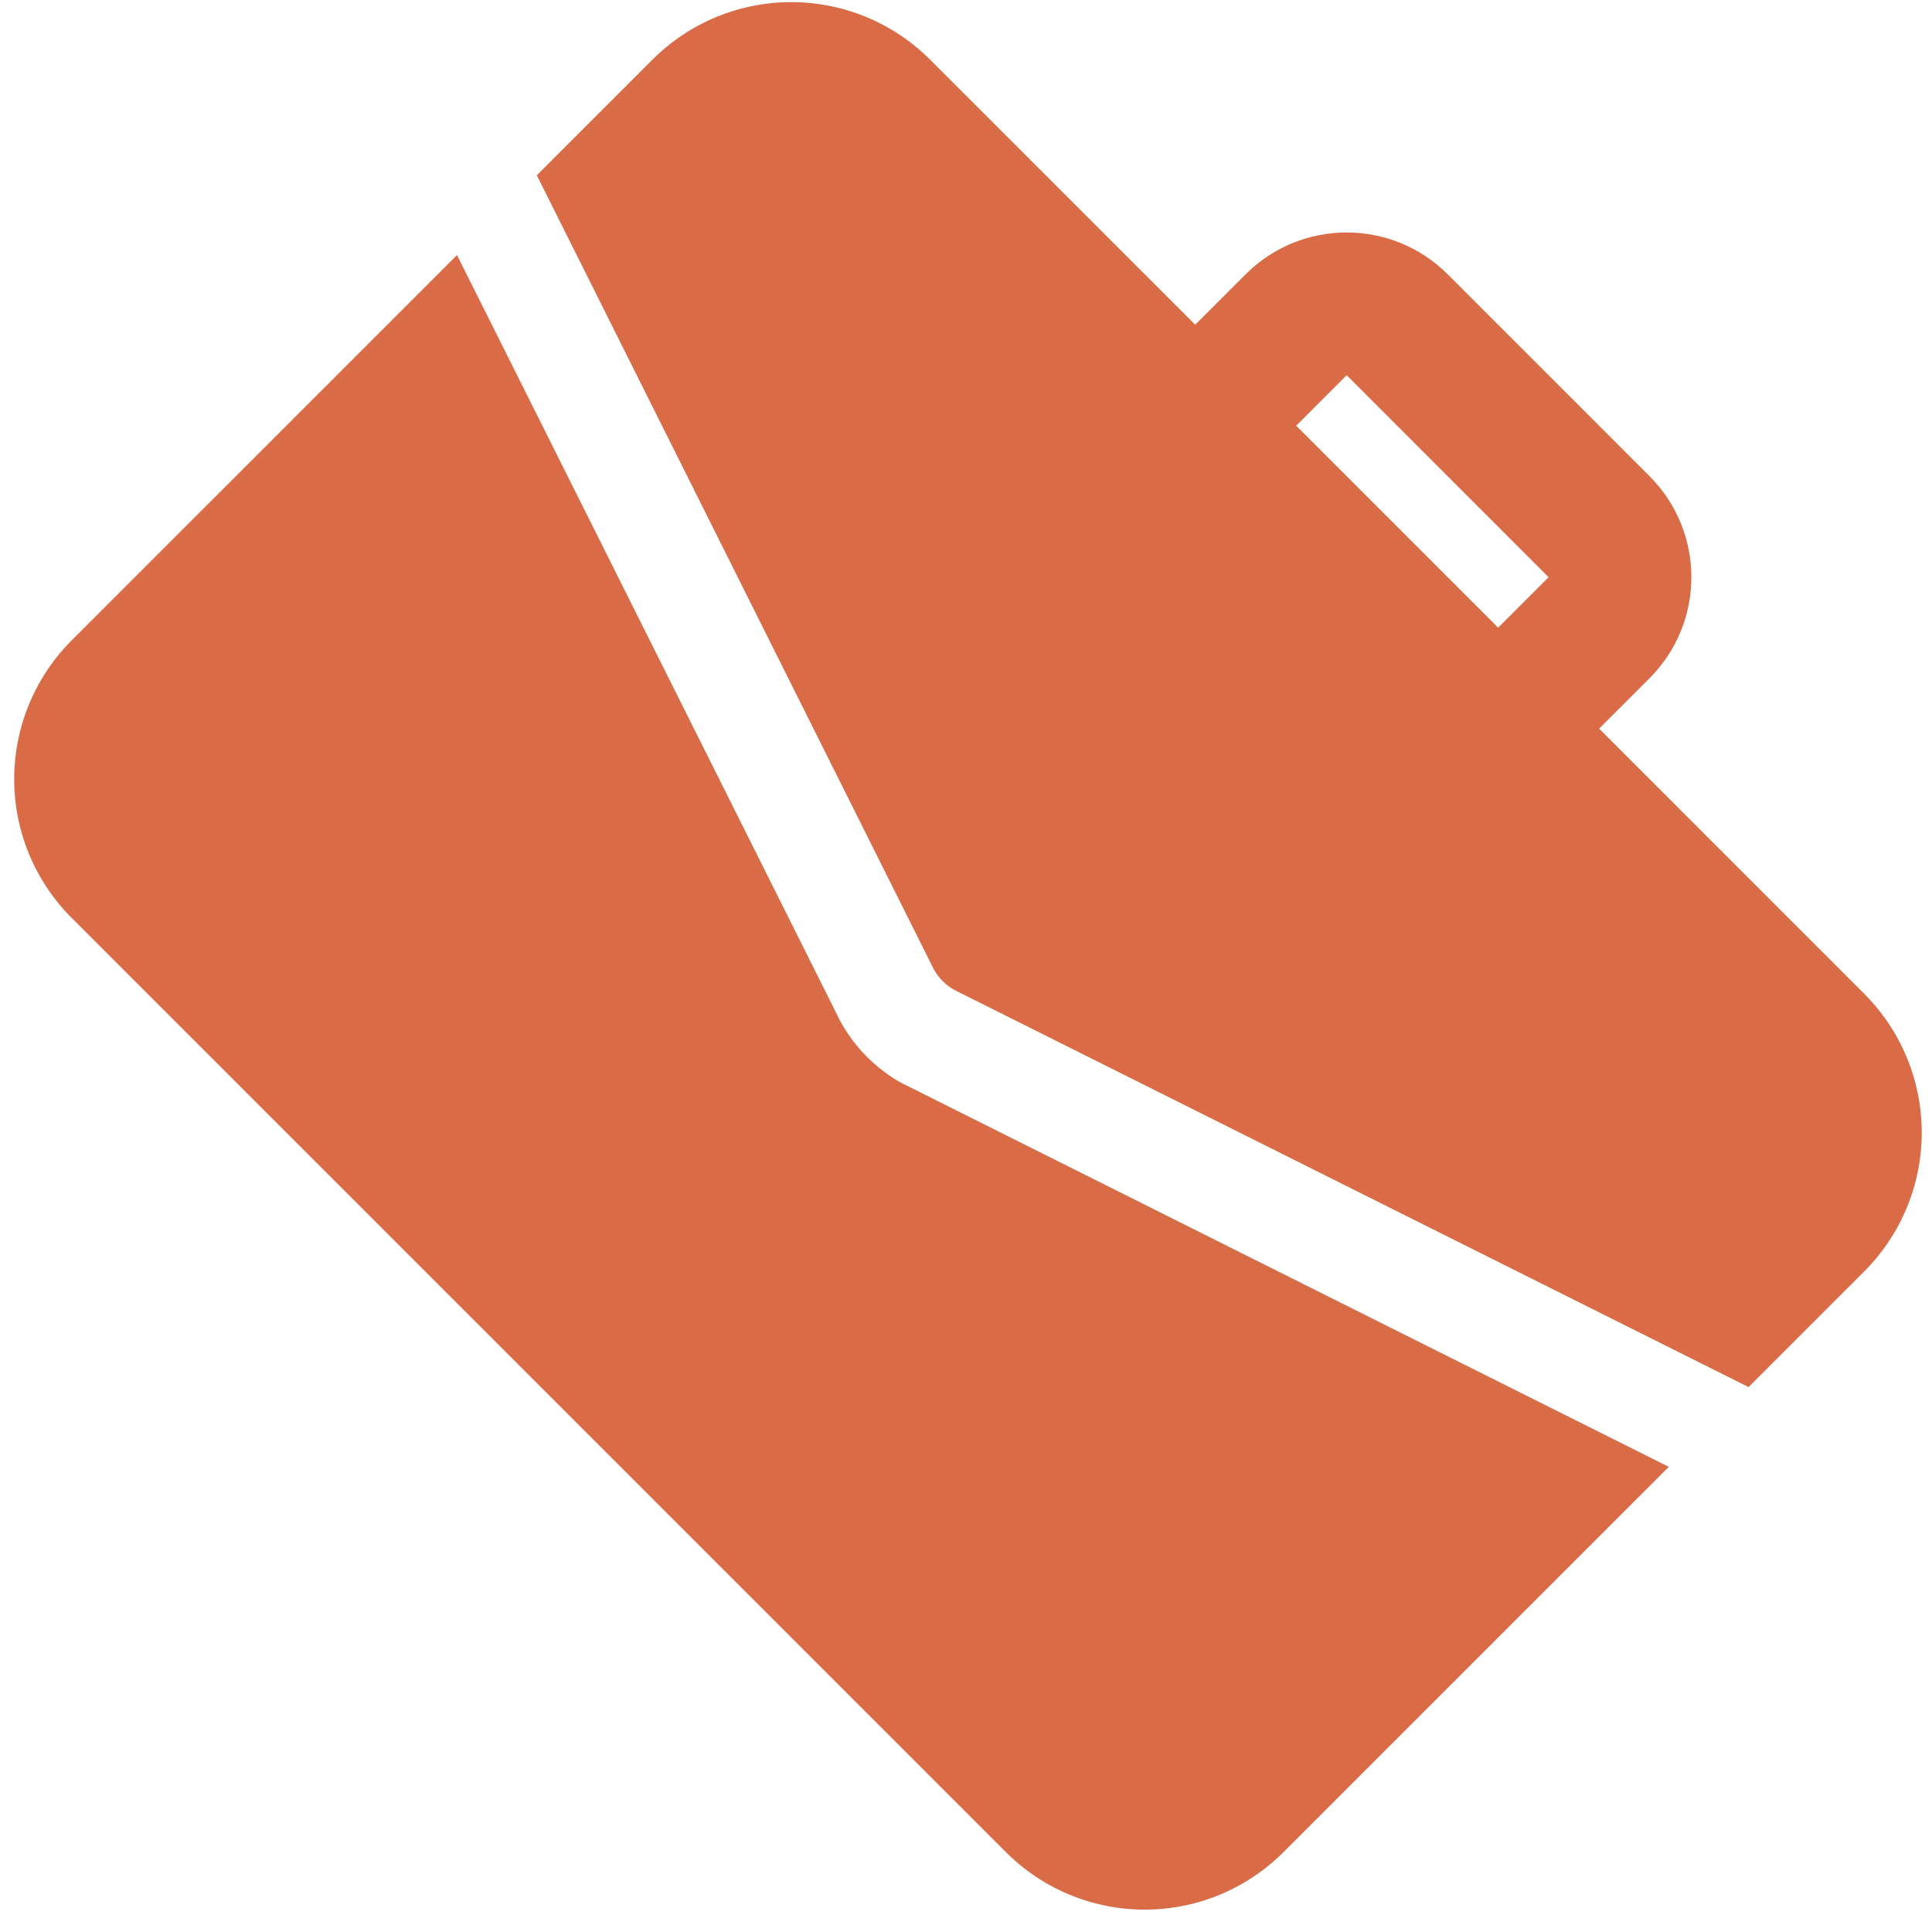
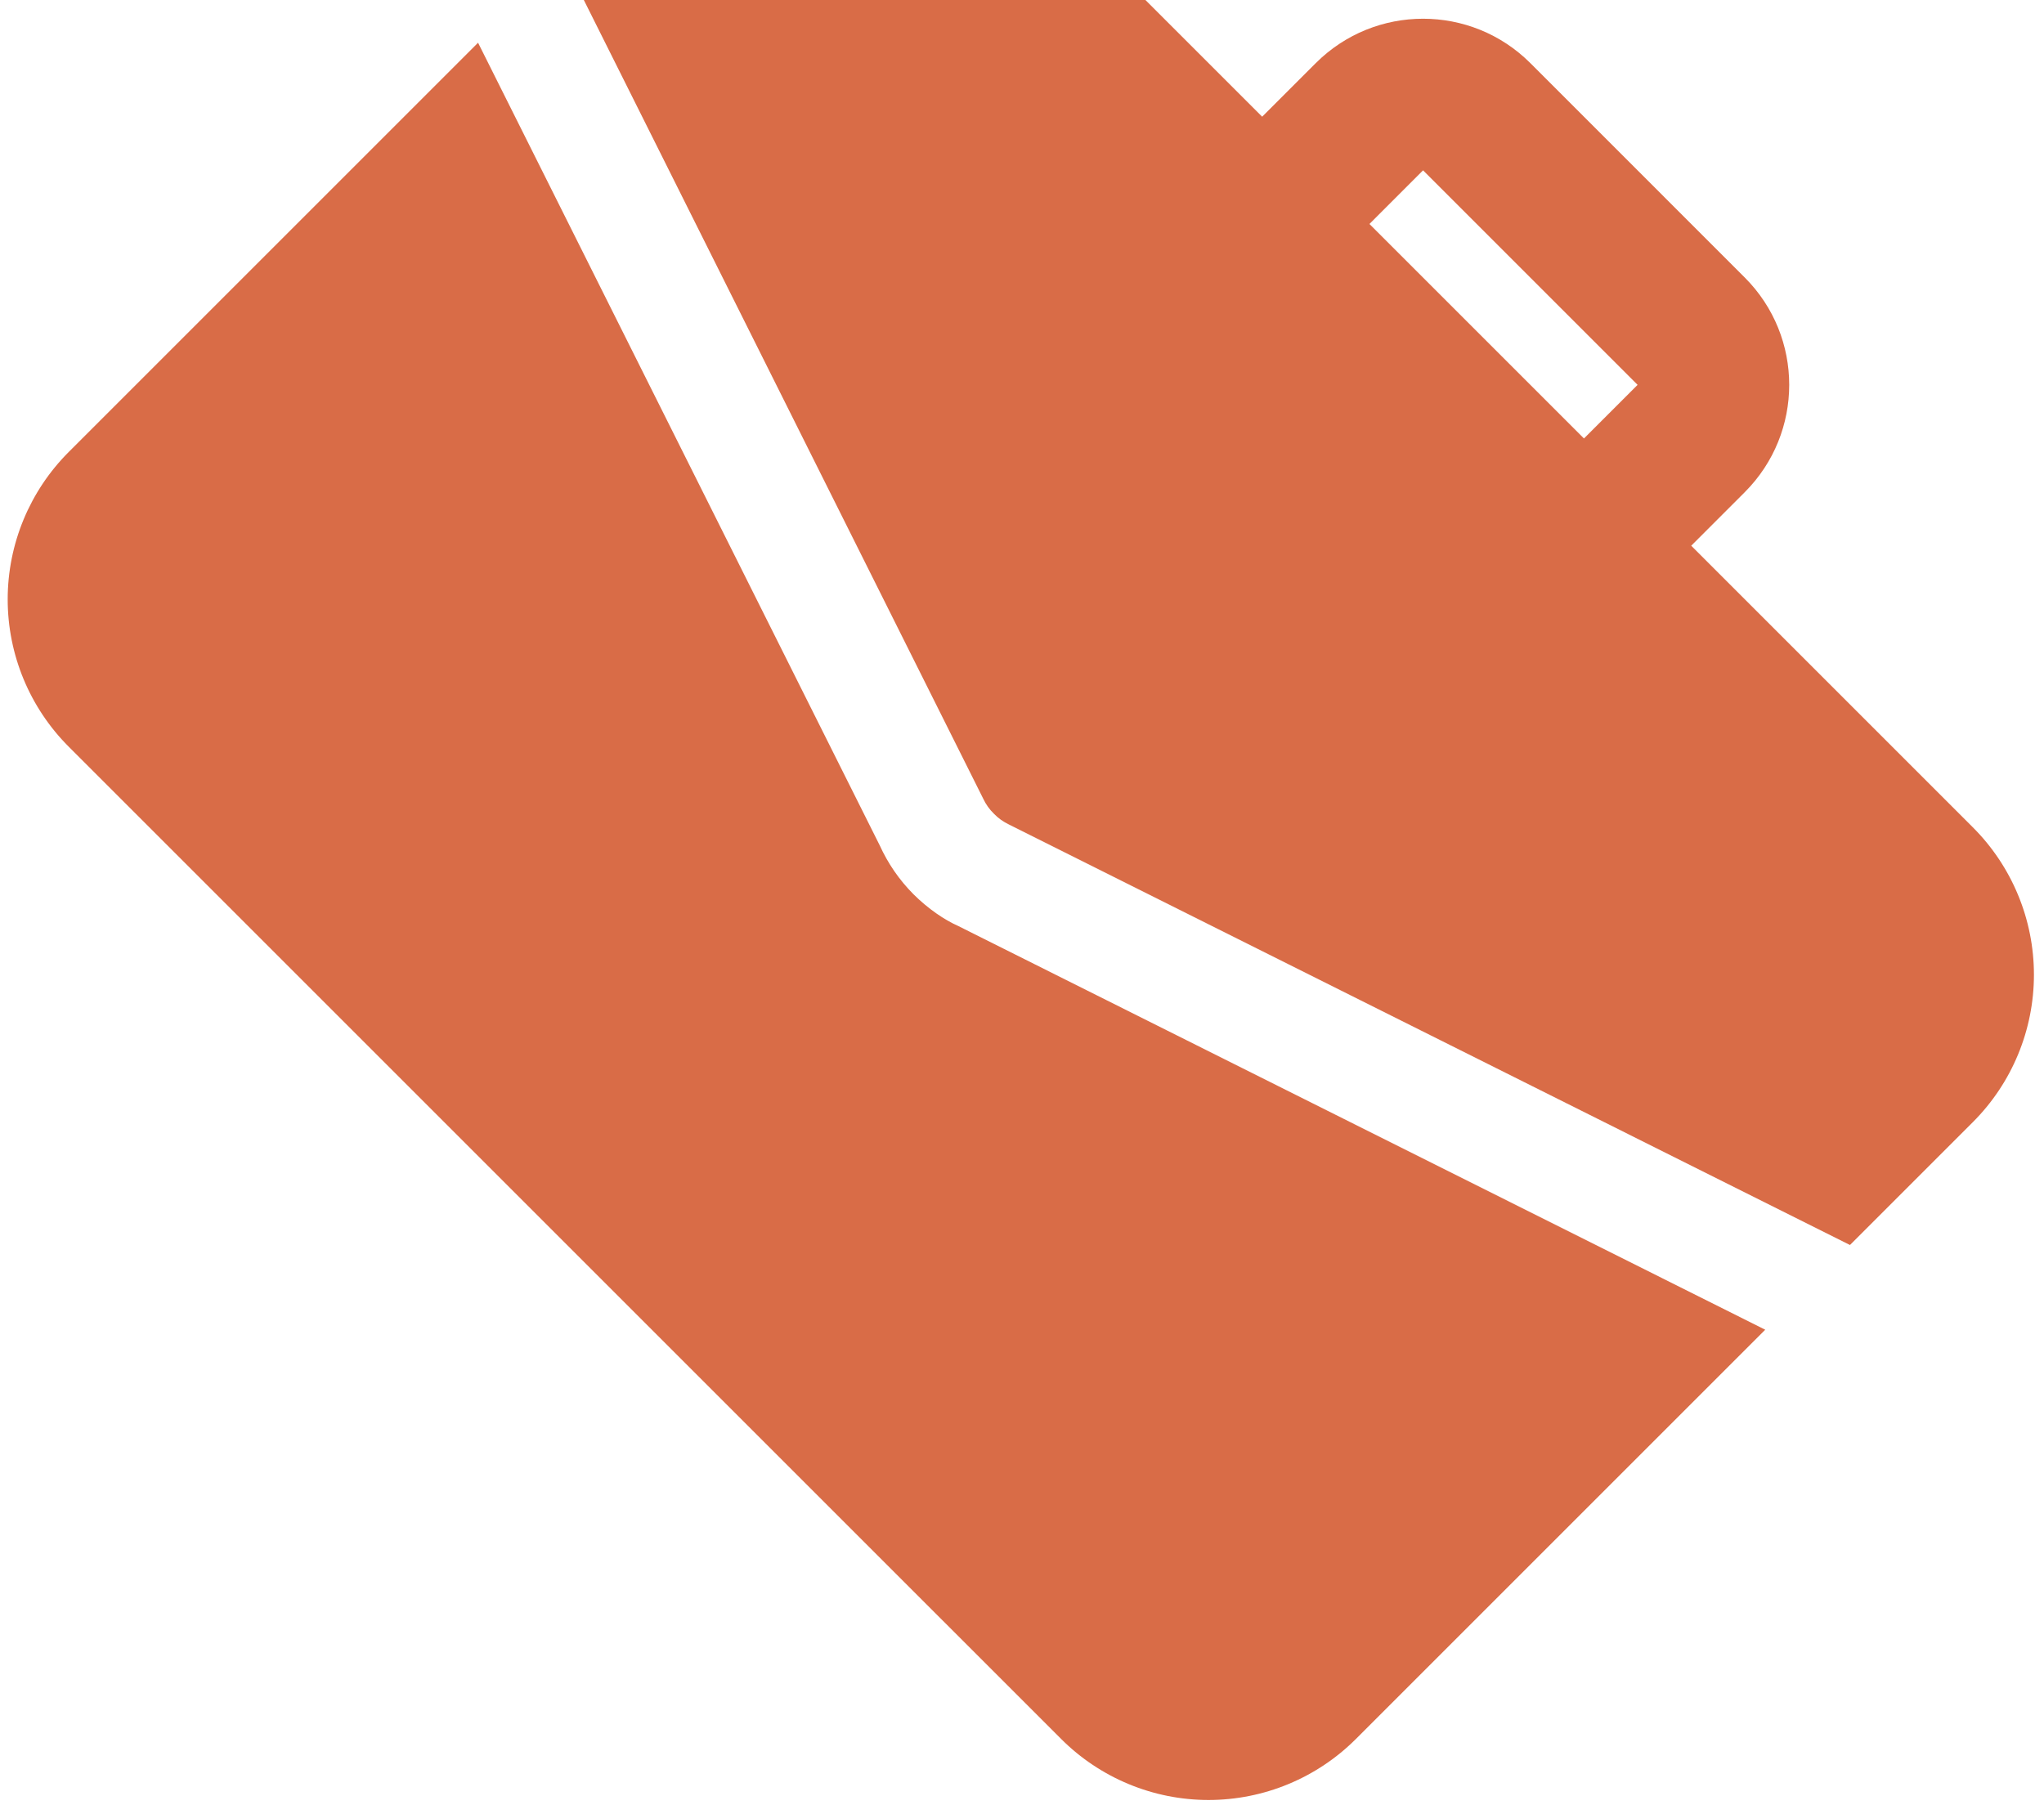
- <svg xmlns="http://www.w3.org/2000/svg" width="79" height="79">
-   <path d="m18.687 10.43 15.464 30.906c.31.682.743 1.322 1.3 1.88.558.557 1.198.99 1.714 1.217L68.237 59.98 52.484 75.732a8.025 8.025 0 0 1-11.355 0L2.934 37.538a8.025 8.025 0 0 1 0-11.356L18.687 10.43Zm19.345-7.99 10.839 10.838 2.065-2.064a5.845 5.845 0 0 1 8.258 0l8.258 8.259a5.845 5.845 0 0 1 0 8.258l-2.064 2.064 10.839 10.84a8.025 8.025 0 0 1 0 11.355l-4.728 4.728L39.126 40.53a1.963 1.963 0 0 1-.578-.413 1.963 1.963 0 0 1-.413-.578L21.95 7.168l4.728-4.728a8.025 8.025 0 0 1 11.355 0Zm17.033 12.903-2.064 2.065 8.258 8.258 2.064-2.064-8.258-8.259Z" fill="#D96C47" fill-rule="nonzero" />
+ <svg xmlns="http://www.w3.org/2000/svg" viewBox="0.284 8.785 78.684 69.836" style="max-height: 500px" width="78.684" height="69.836">
+   <path fill-rule="nonzero" fill="#D96C47" d="m18.687 10.43 15.464 30.906c.31.682.743 1.322 1.3 1.88.558.557 1.198.99 1.714 1.217L68.237 59.98 52.484 75.732a8.025 8.025 0 0 1-11.355 0L2.934 37.538a8.025 8.025 0 0 1 0-11.356L18.687 10.43Zm19.345-7.99 10.839 10.838 2.065-2.064a5.845 5.845 0 0 1 8.258 0l8.258 8.259a5.845 5.845 0 0 1 0 8.258l-2.064 2.064 10.839 10.84a8.025 8.025 0 0 1 0 11.355l-4.728 4.728L39.126 40.53a1.963 1.963 0 0 1-.578-.413 1.963 1.963 0 0 1-.413-.578L21.95 7.168l4.728-4.728a8.025 8.025 0 0 1 11.355 0Zm17.033 12.903-2.064 2.065 8.258 8.258 2.064-2.064-8.258-8.259Z" />
</svg>
